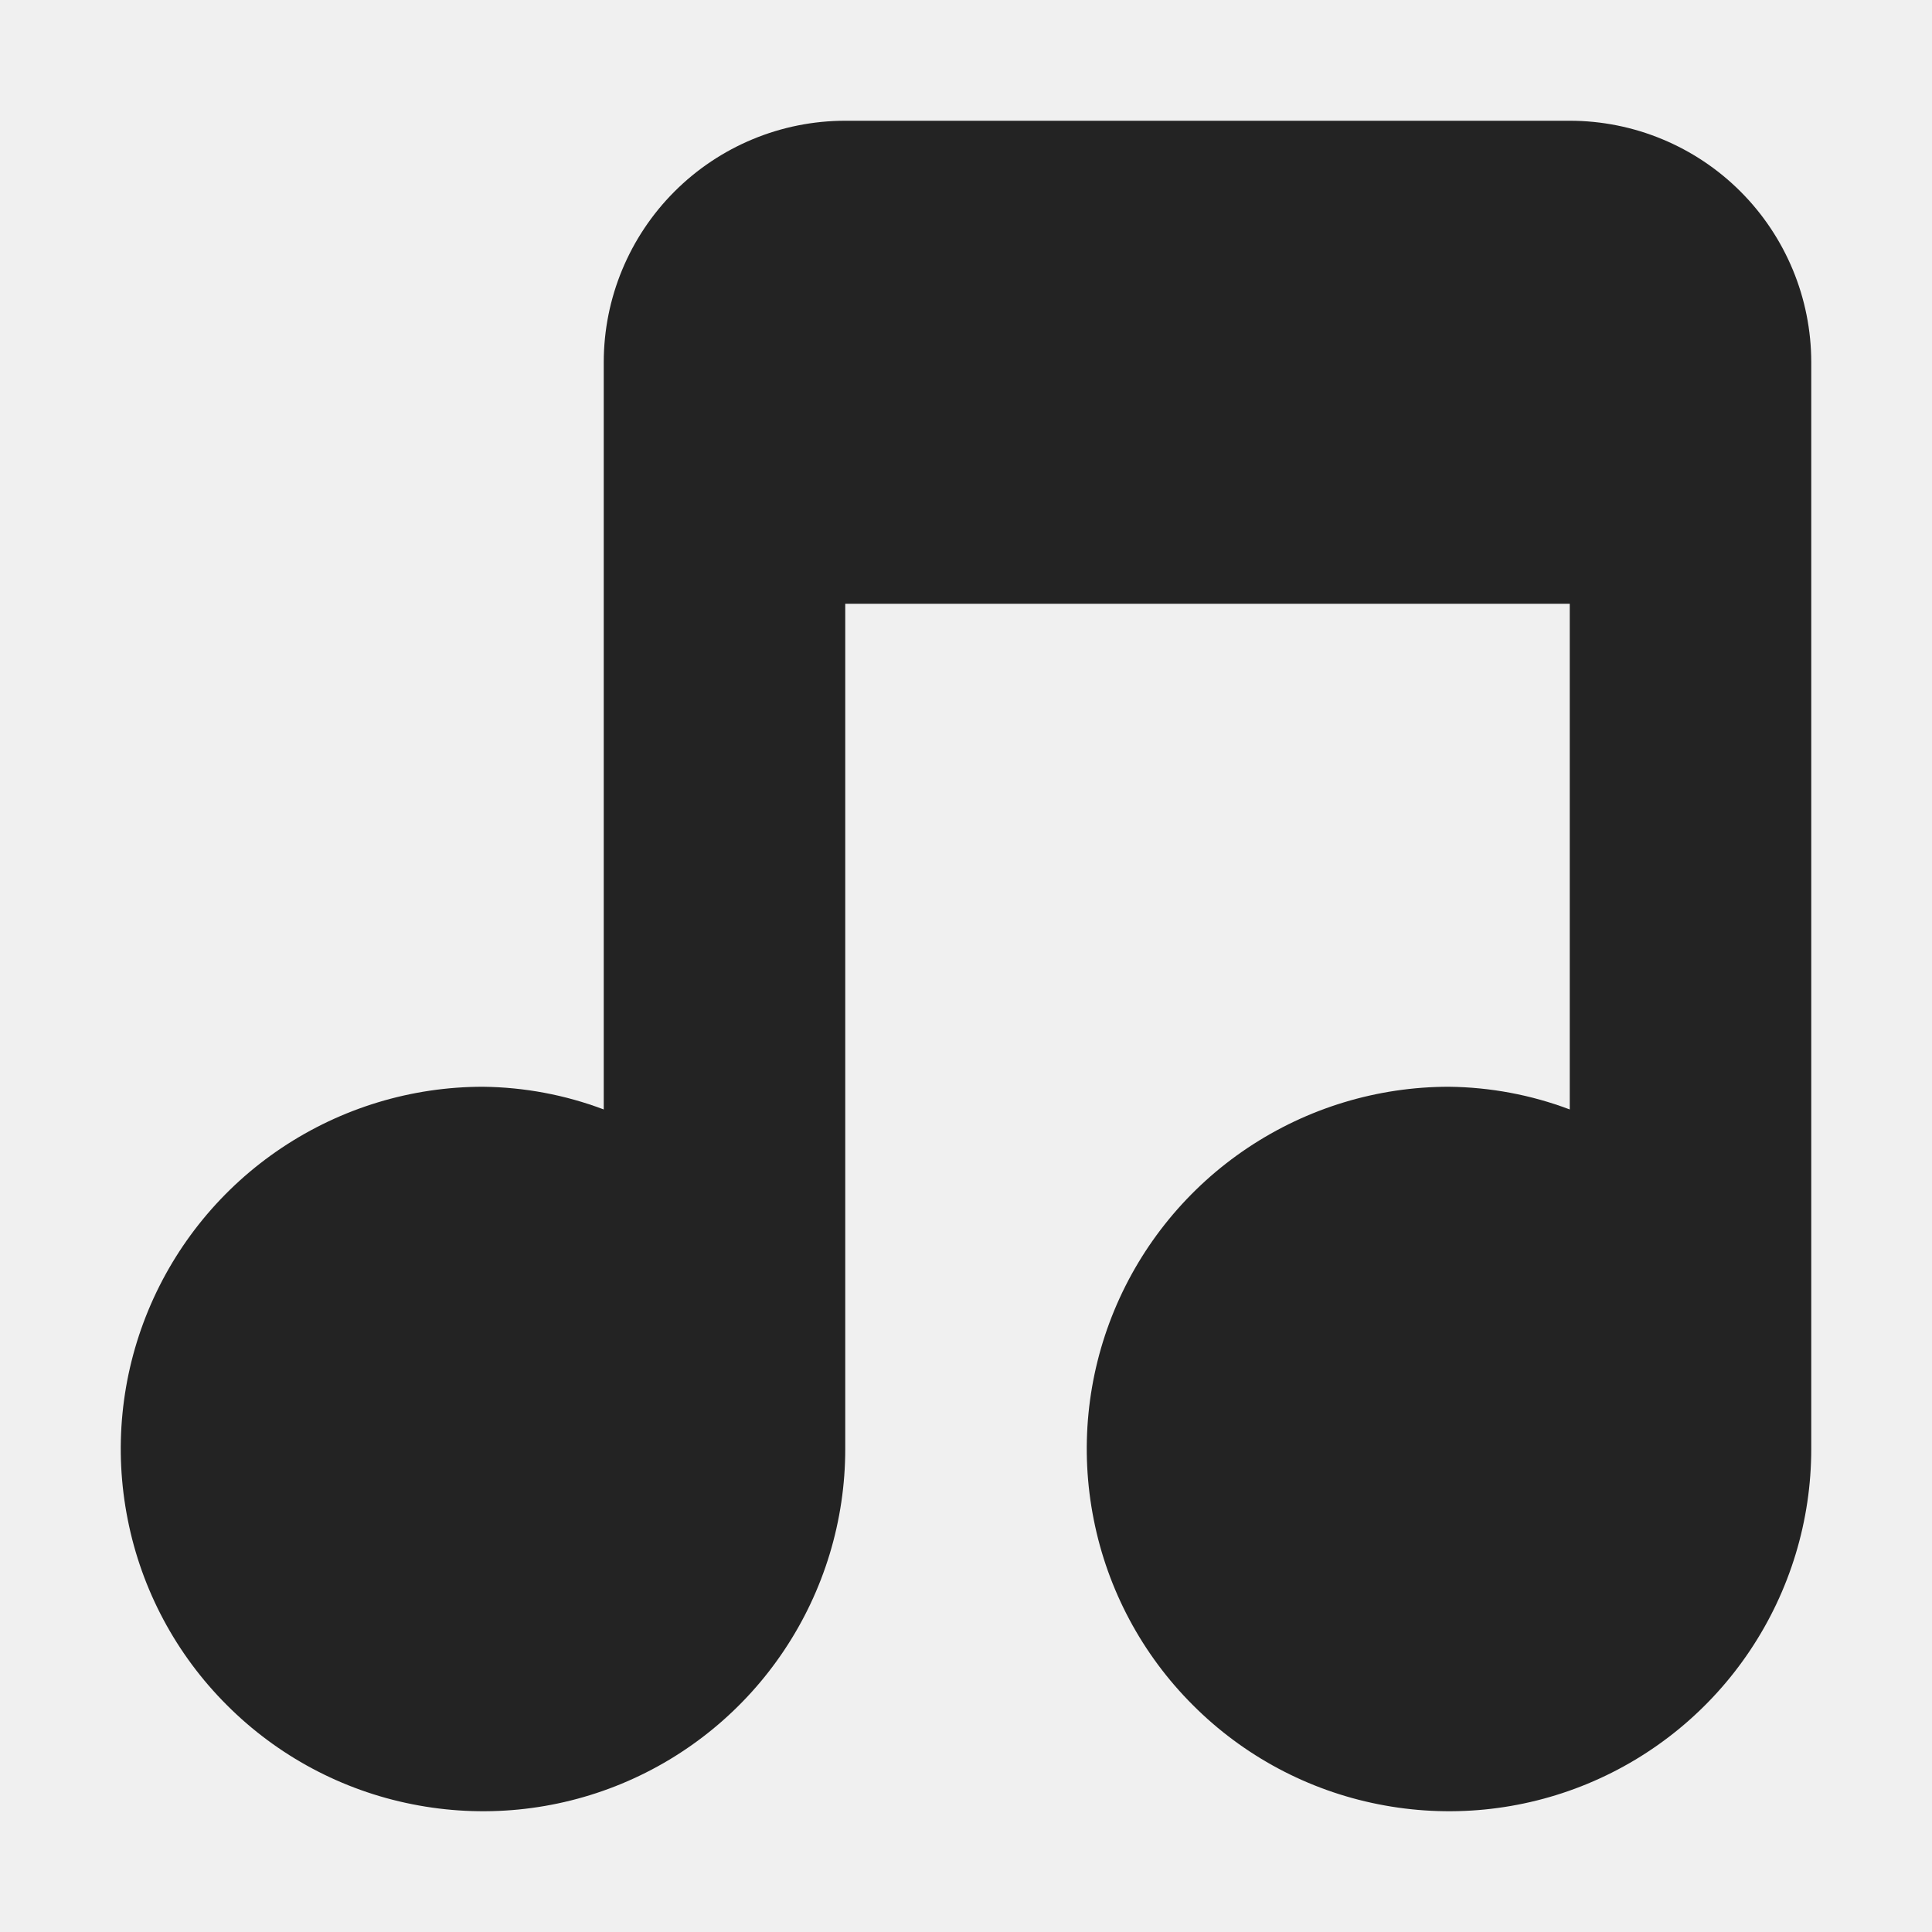
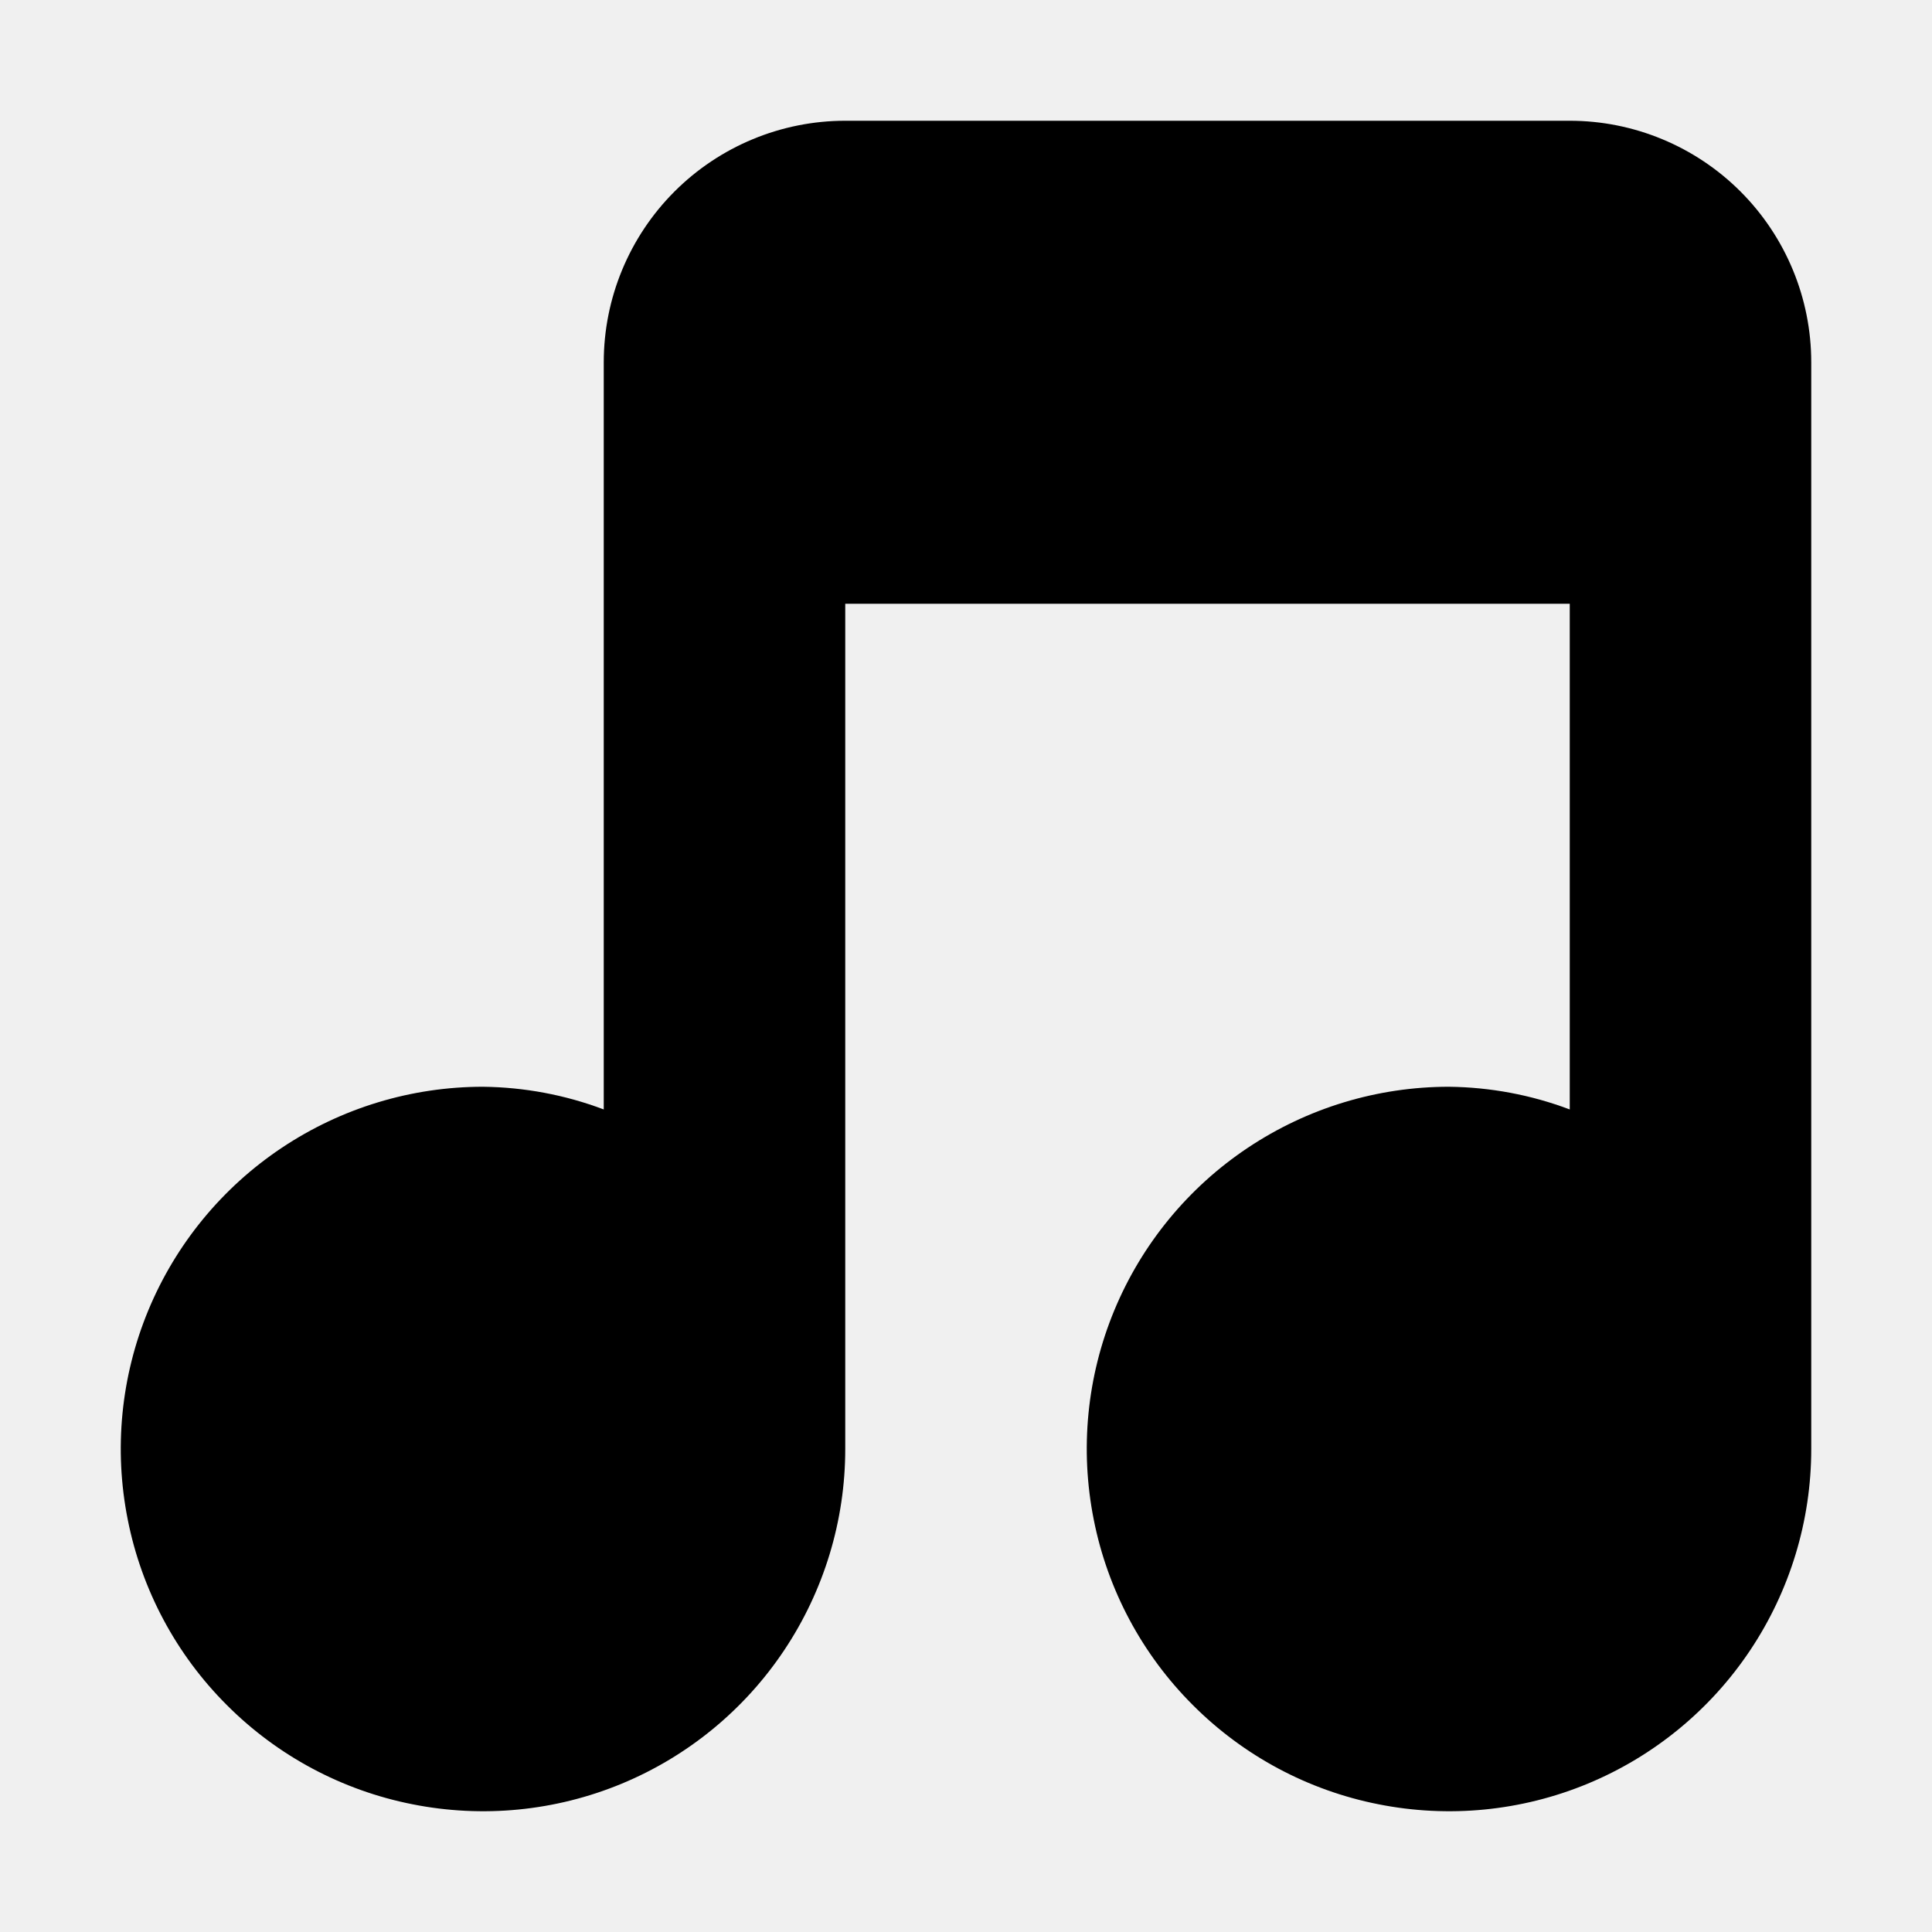
<svg xmlns="http://www.w3.org/2000/svg" width="16" height="16" viewBox="0 0 16 16" fill="none">
  <g clip-path="url(#clip0_758_3661)">
    <path d="M0 0H16V16H0V0Z" fill="#808080" fill-opacity="0.00" />
-     <path d="M7 1C6.47 1 5.961 1.211 5.586 1.586C5.211 1.961 5 2.47 5 3V9.188C4.68 9.067 4.342 9.004 4 9C3.407 9 2.827 9.176 2.333 9.506C1.84 9.835 1.455 10.304 1.228 10.852C1.001 11.4 0.942 12.003 1.058 12.585C1.173 13.167 1.459 13.702 1.879 14.121C2.298 14.541 2.833 14.827 3.415 14.942C3.997 15.058 4.6 14.999 5.148 14.772C5.696 14.545 6.165 14.16 6.494 13.667C6.824 13.173 7 12.593 7 12V5H13V9.188C12.68 9.067 12.342 9.004 12 9C11.407 9 10.827 9.176 10.333 9.506C9.84 9.835 9.455 10.304 9.228 10.852C9.001 11.4 8.942 12.003 9.058 12.585C9.173 13.167 9.459 13.702 9.879 14.121C10.298 14.541 10.833 14.827 11.415 14.942C11.997 15.058 12.6 14.999 13.148 14.772C13.696 14.545 14.165 14.16 14.494 13.667C14.824 13.173 15 12.593 15 12V3C15 2.47 14.789 1.961 14.414 1.586C14.039 1.211 13.53 1 13 1H7Z" fill="#232323" />
+     <path d="M7 1C6.47 1 5.961 1.211 5.586 1.586C5.211 1.961 5 2.47 5 3V9.188C4.68 9.067 4.342 9.004 4 9C3.407 9 2.827 9.176 2.333 9.506C1.84 9.835 1.455 10.304 1.228 10.852C1.001 11.4 0.942 12.003 1.058 12.585C1.173 13.167 1.459 13.702 1.879 14.121C2.298 14.541 2.833 14.827 3.415 14.942C3.997 15.058 4.6 14.999 5.148 14.772C5.696 14.545 6.165 14.16 6.494 13.667C6.824 13.173 7 12.593 7 12V5H13V9.188C12.68 9.067 12.342 9.004 12 9C11.407 9 10.827 9.176 10.333 9.506C9.84 9.835 9.455 10.304 9.228 10.852C9.001 11.4 8.942 12.003 9.058 12.585C9.173 13.167 9.459 13.702 9.879 14.121C10.298 14.541 10.833 14.827 11.415 14.942C11.997 15.058 12.6 14.999 13.148 14.772C13.696 14.545 14.165 14.16 14.494 13.667C14.824 13.173 15 12.593 15 12V3C15 2.47 14.789 1.961 14.414 1.586C14.039 1.211 13.53 1 13 1H7Z" fill="currentColor" />
  </g>
  <defs>
    <clipPath id="clip0_758_3661">
      <rect width="16" height="16" fill="white" />
    </clipPath>
  </defs>
</svg>
